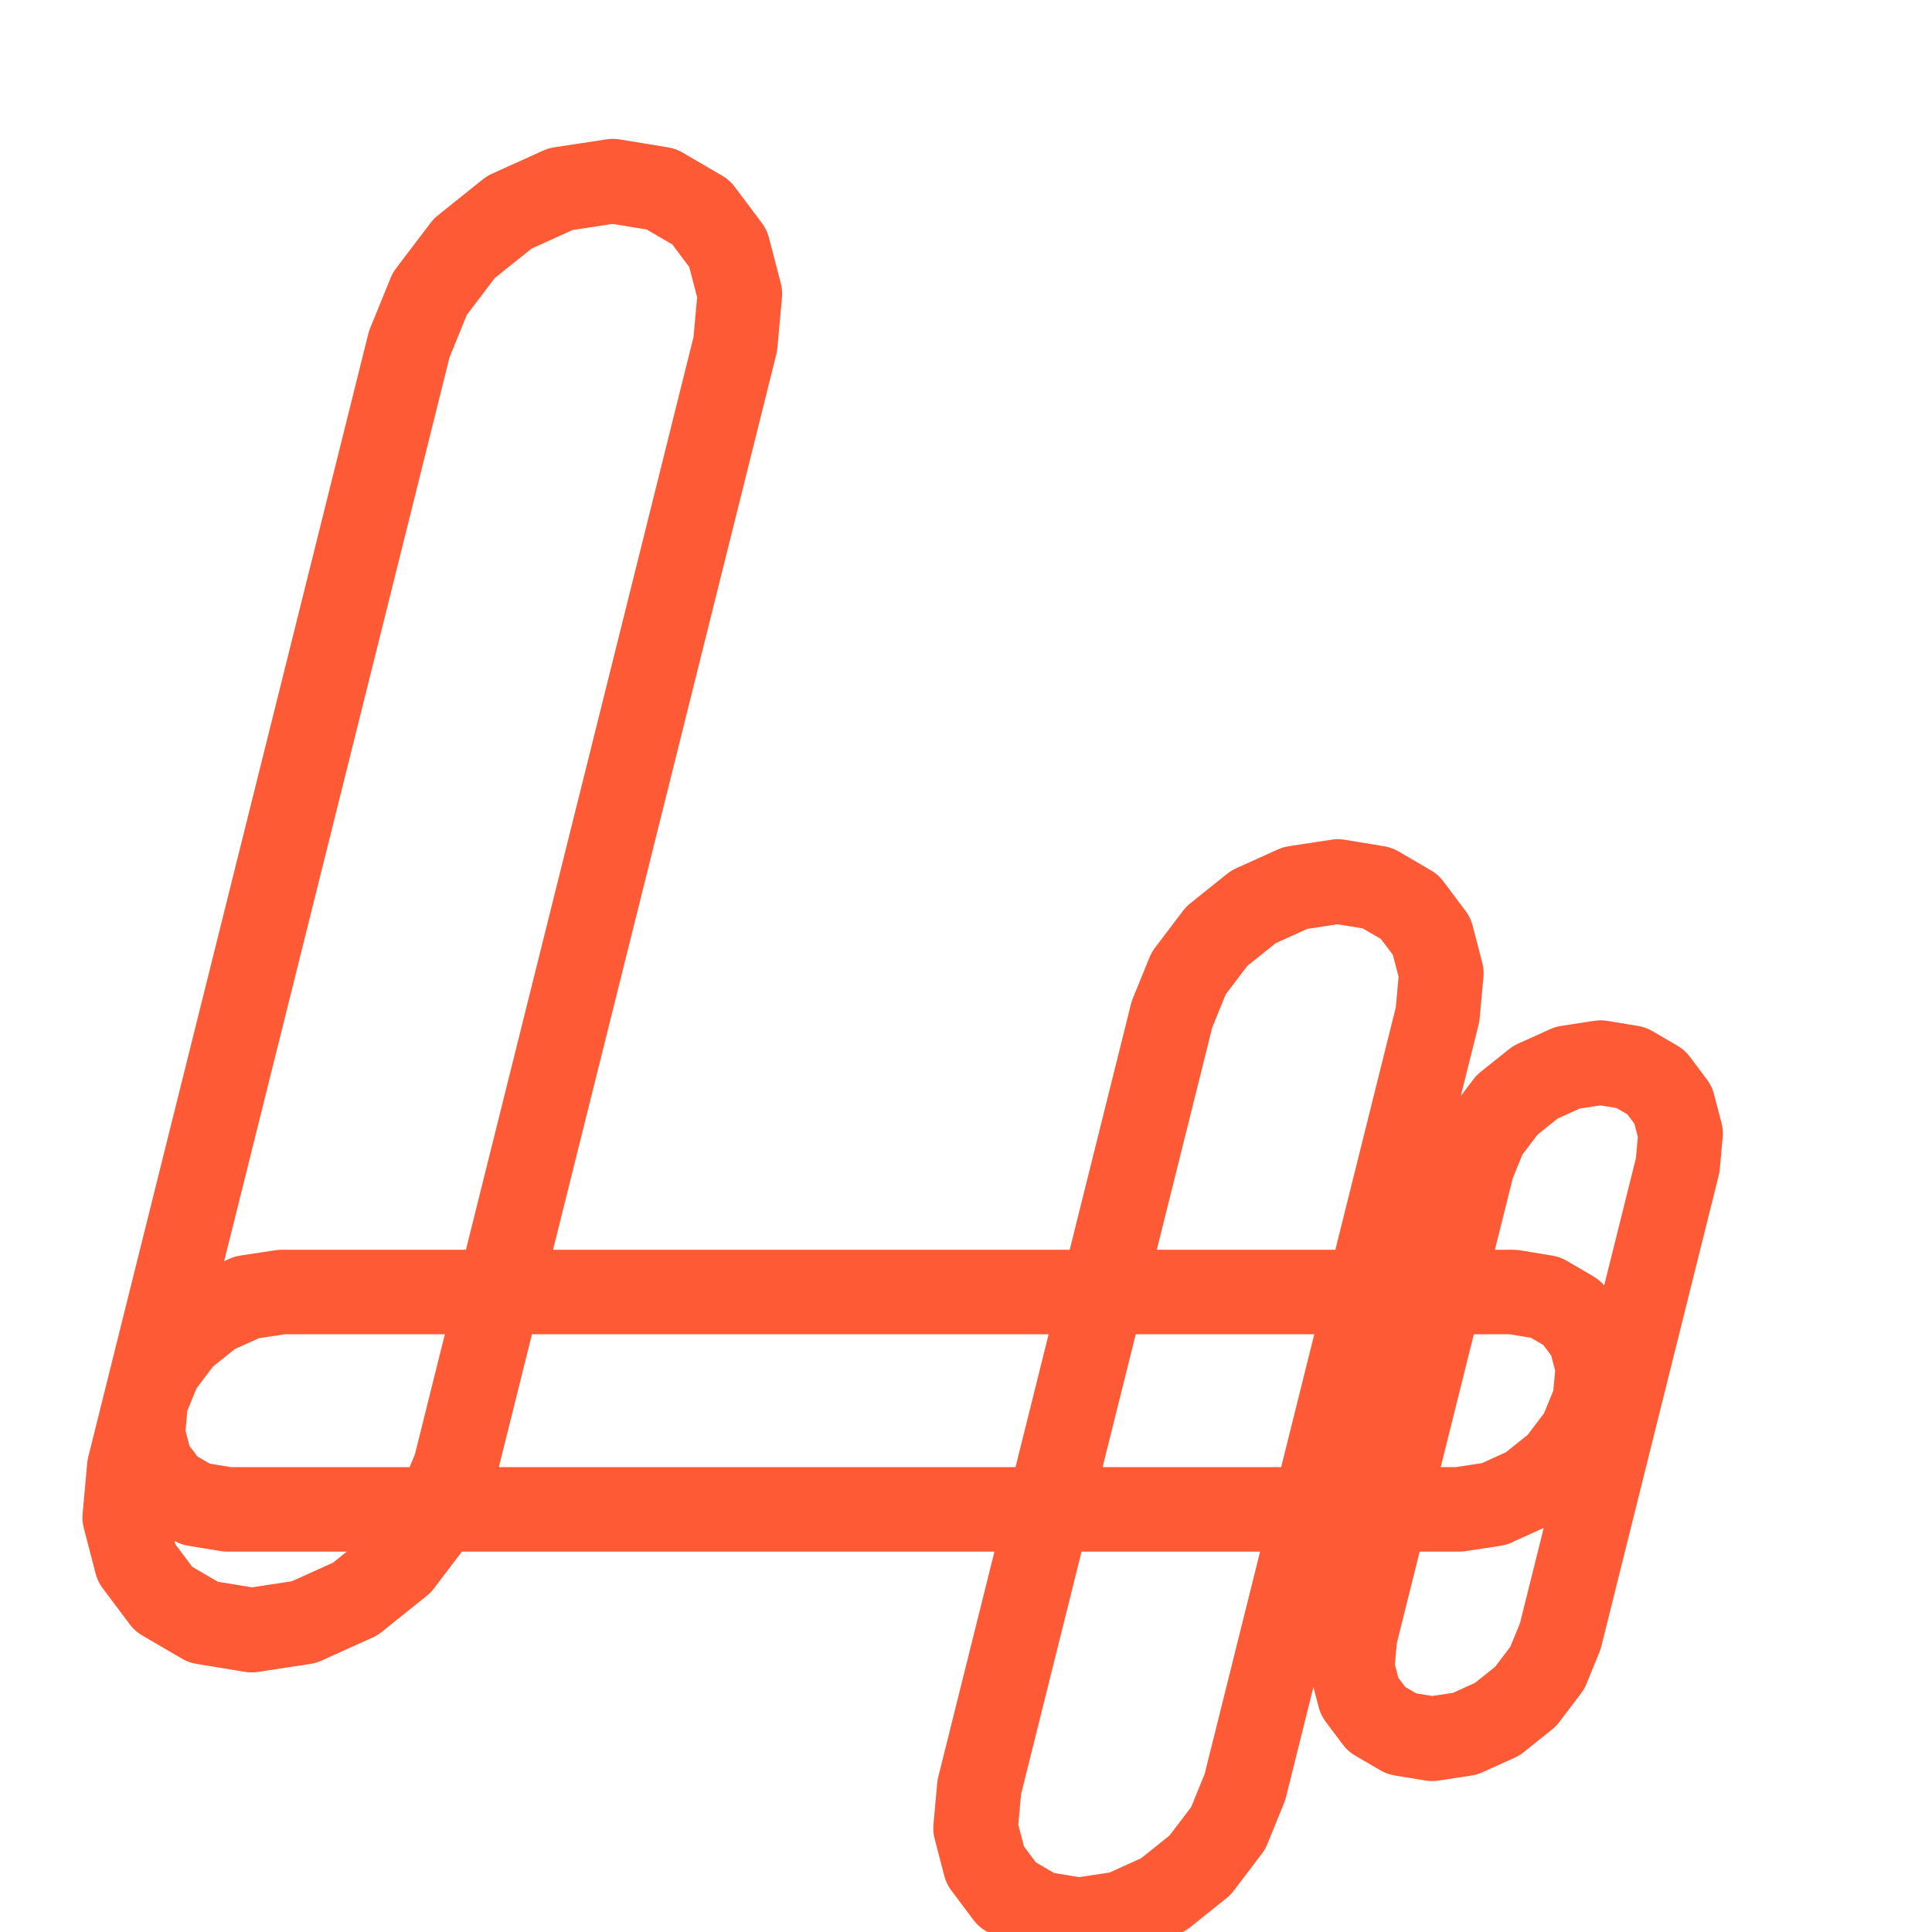
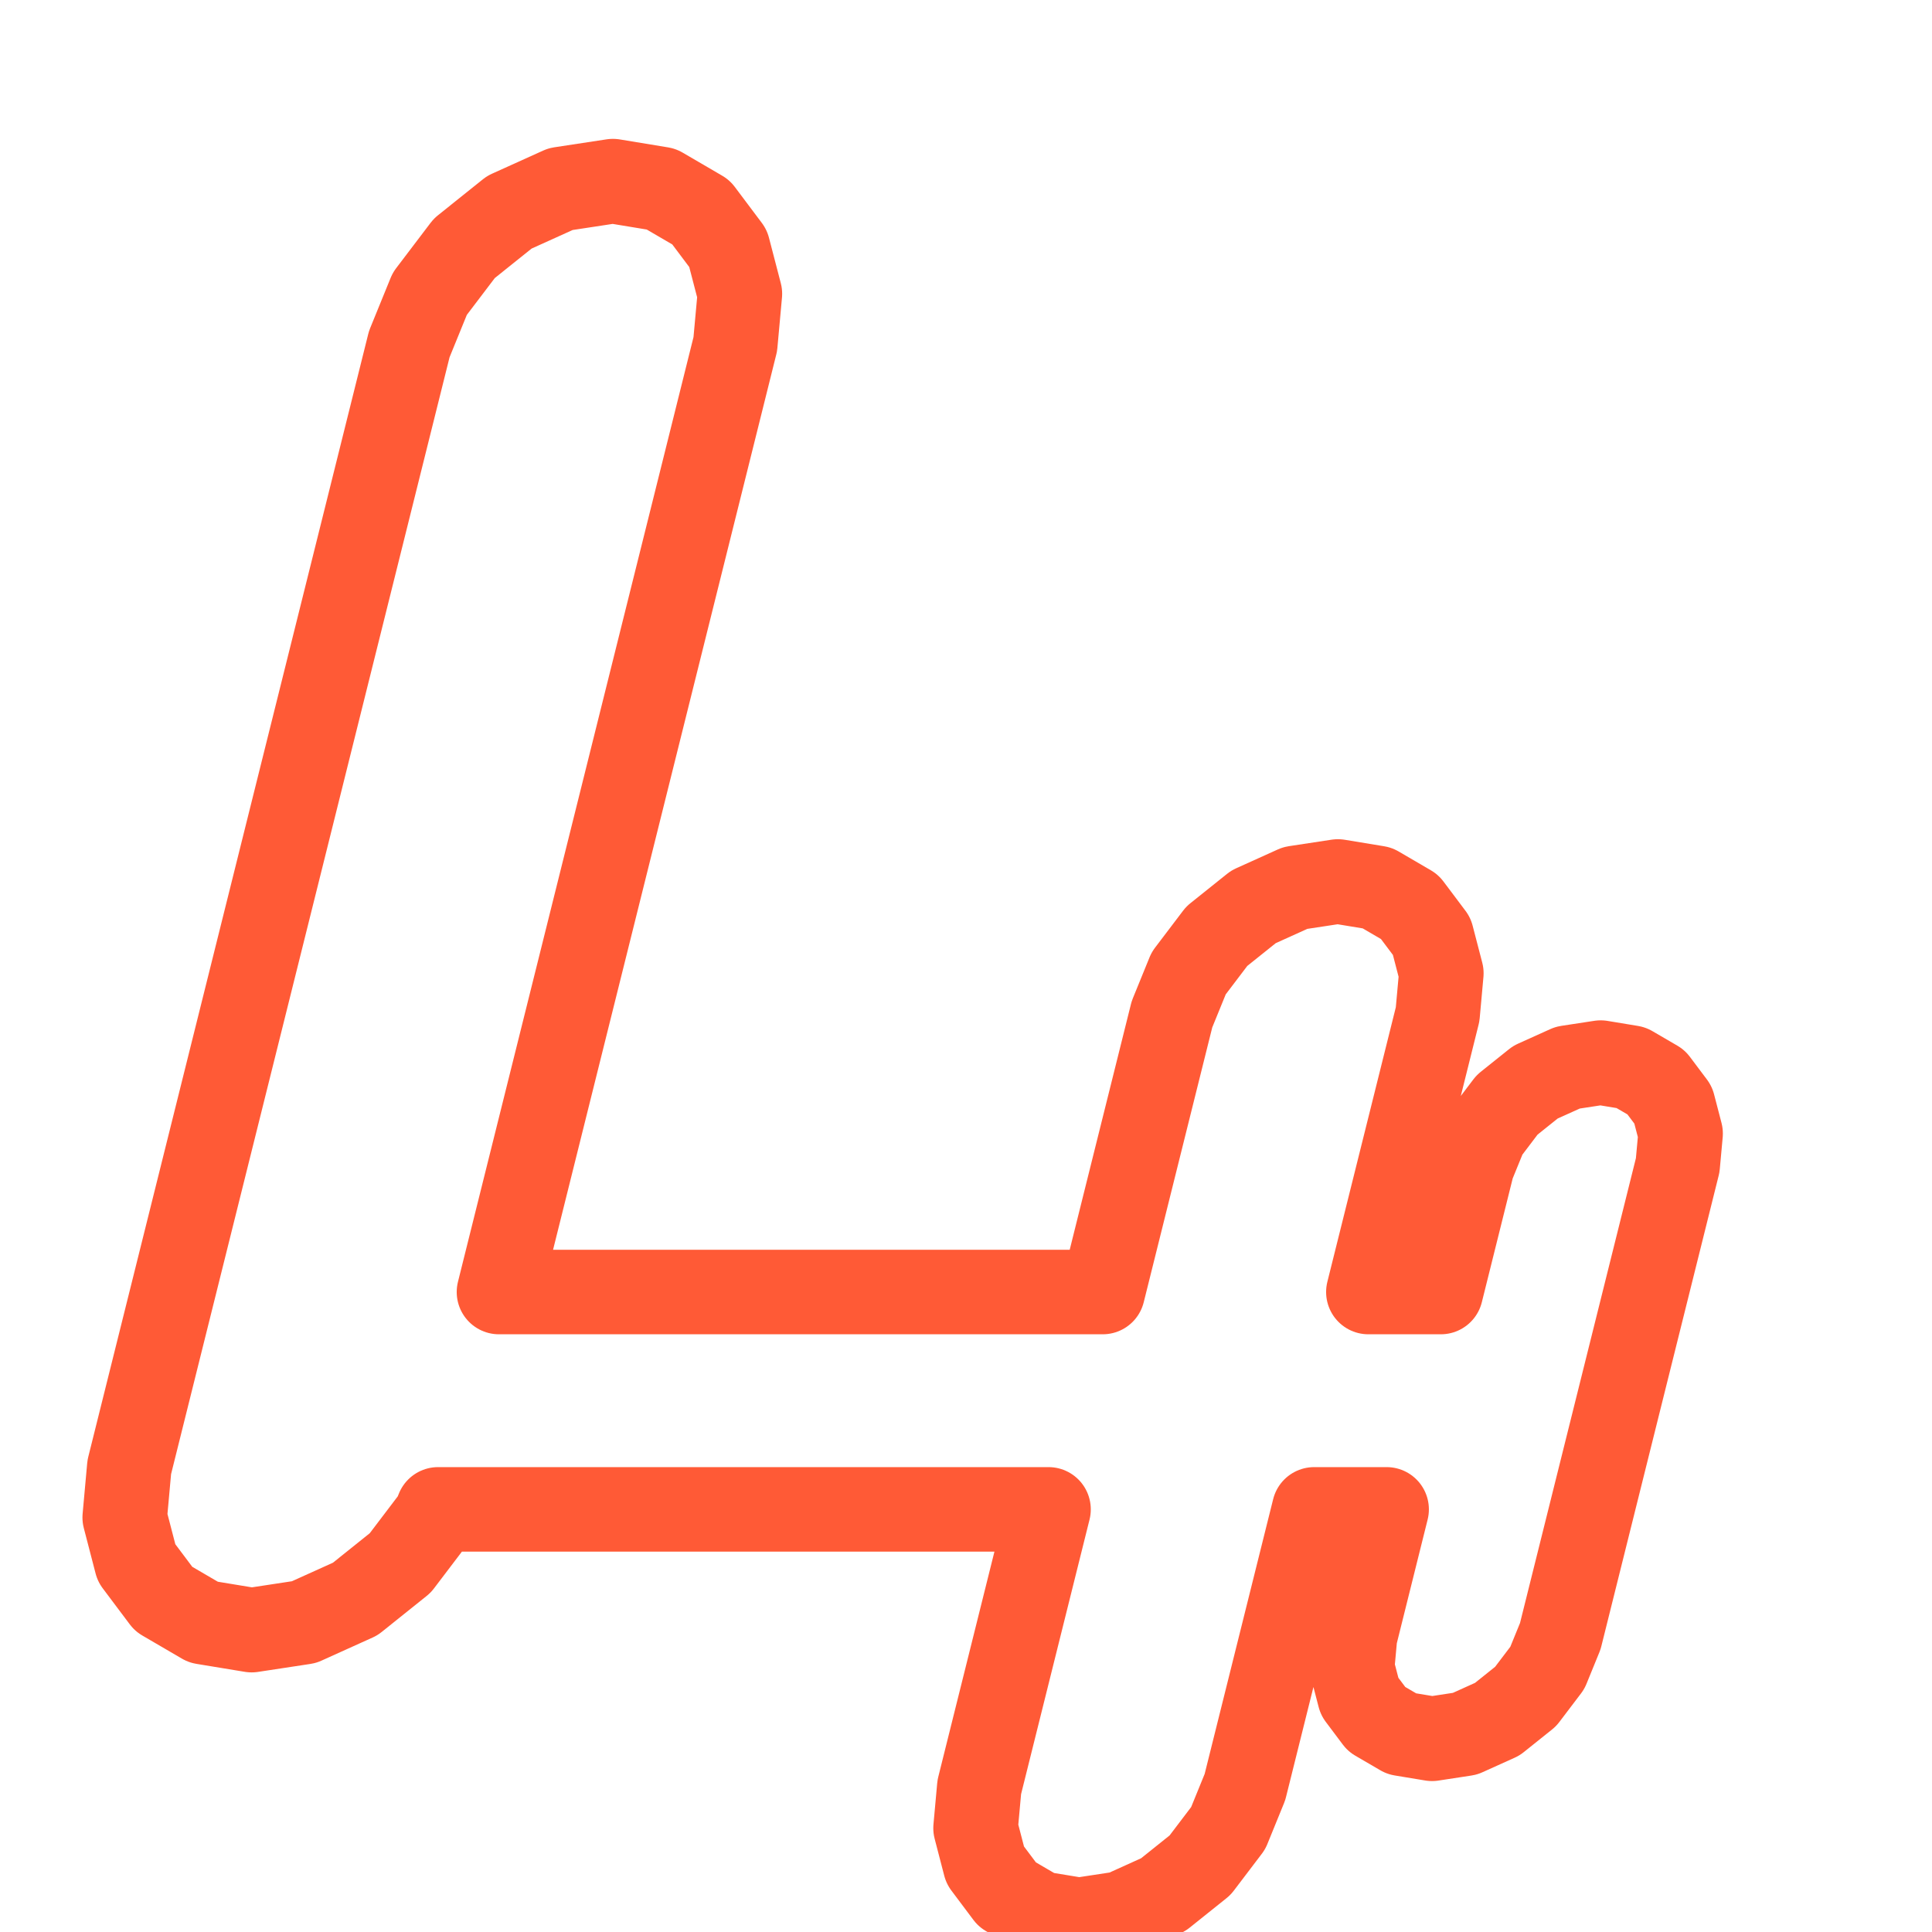
<svg xmlns="http://www.w3.org/2000/svg" width="56" height="56" viewBox="0 0 56 56">
-   <path d="M11.863,9.975 L12.458,8.515 L13.458,7.198 L14.764,6.152 L16.248,5.481 L17.766,5.250 L19.168,5.481 L20.318,6.152 L21.103,7.198 L21.446,8.515 L21.313,9.975 L13.197,42.525 L12.602,43.985 L11.602,45.302 L10.297,46.348 L8.812,47.019 L7.294,47.250 L5.892,47.019 L4.742,46.348 L3.957,45.302 L3.615,43.985 L3.747,42.525 Z M43.863,37.450 L44.798,37.604 L45.564,38.052 L46.087,38.748 L46.316,39.627 L46.227,40.600 L45.830,41.573 L45.164,42.452 L44.293,43.148 L43.304,43.596 L42.292,43.750 L6.592,43.750 L5.657,43.596 L4.890,43.148 L4.367,42.452 L4.139,41.573 L4.227,40.600 L4.624,39.627 L5.291,38.748 L6.161,38.052 L7.151,37.604 L8.163,37.450 Z M33.970,29.400 L34.455,28.210 L35.269,27.137 L36.333,26.285 L37.543,25.738 L38.780,25.550 L39.922,25.738 L40.859,26.285 L41.499,27.137 L41.778,28.210 L41.670,29.400 L36.085,51.800 L35.600,52.990 L34.785,54.063 L33.721,54.915 L32.512,55.462 L31.275,55.650 L30.132,55.462 L29.195,54.915 L28.556,54.063 L28.277,52.990 L28.385,51.800 Z M42.679,33.775 L43.054,32.856 L43.683,32.026 L44.505,31.368 L45.440,30.946 L46.396,30.800 L47.279,30.946 L48.003,31.368 L48.497,32.026 L48.713,32.856 L48.629,33.775 L45.226,47.425 L44.851,48.344 L44.221,49.174 L43.399,49.832 L42.464,50.254 L41.509,50.400 L40.626,50.254 L39.902,49.832 L39.408,49.174 L39.192,48.344 L39.276,47.425 Z" fill="none" stroke="#FF5A36" stroke-width="2.45" stroke-linejoin="round" />
+   <path d="M11.863,9.975 L12.458,8.515 L13.458,7.198 L14.764,6.152 L16.248,5.481 L17.766,5.250 L19.168,5.481 L20.318,6.152 L21.103,7.198 L21.446,8.515 L21.313,9.975 L14.463,37.450 L31.963,37.450 L33.970,29.400 L34.455,28.210 L35.269,27.137 L36.333,26.285 L37.543,25.738 L38.780,25.550 L39.922,25.738 L40.859,26.285 L41.499,27.137 L41.778,28.210 L41.670,29.400 L39.663,37.450 L41.763,37.450 L42.679,33.775 L43.054,32.856 L43.683,32.026 L44.505,31.368 L45.440,30.946 L46.396,30.800 L47.279,30.946 L48.003,31.368 L48.497,32.026 L48.713,32.856 L48.629,33.775 L45.226,47.425 L44.851,48.344 L44.221,49.174 L43.399,49.832 L42.464,50.254 L41.509,50.400 L40.626,50.254 L39.902,49.832 L39.408,49.174 L39.192,48.344 L39.276,47.425 L40.192,43.750 L38.092,43.750 L36.085,51.800 L35.600,52.990 L34.785,54.063 L33.721,54.915 L32.512,55.462 L31.275,55.650 L30.132,55.462 L29.195,54.915 L28.556,54.063 L28.277,52.990 L28.385,51.800 L30.392,43.750 L12.698,43.750 L12.602,43.985 L11.602,45.302 L10.297,46.348 L8.812,47.019 L7.294,47.250 L5.892,47.019 L4.742,46.348 L3.957,45.302 L3.615,43.985 L3.747,42.525 L4.227,40.600 Z" fill="none" stroke="#FF5A36" stroke-width="2.45" stroke-linejoin="round" />
</svg>
